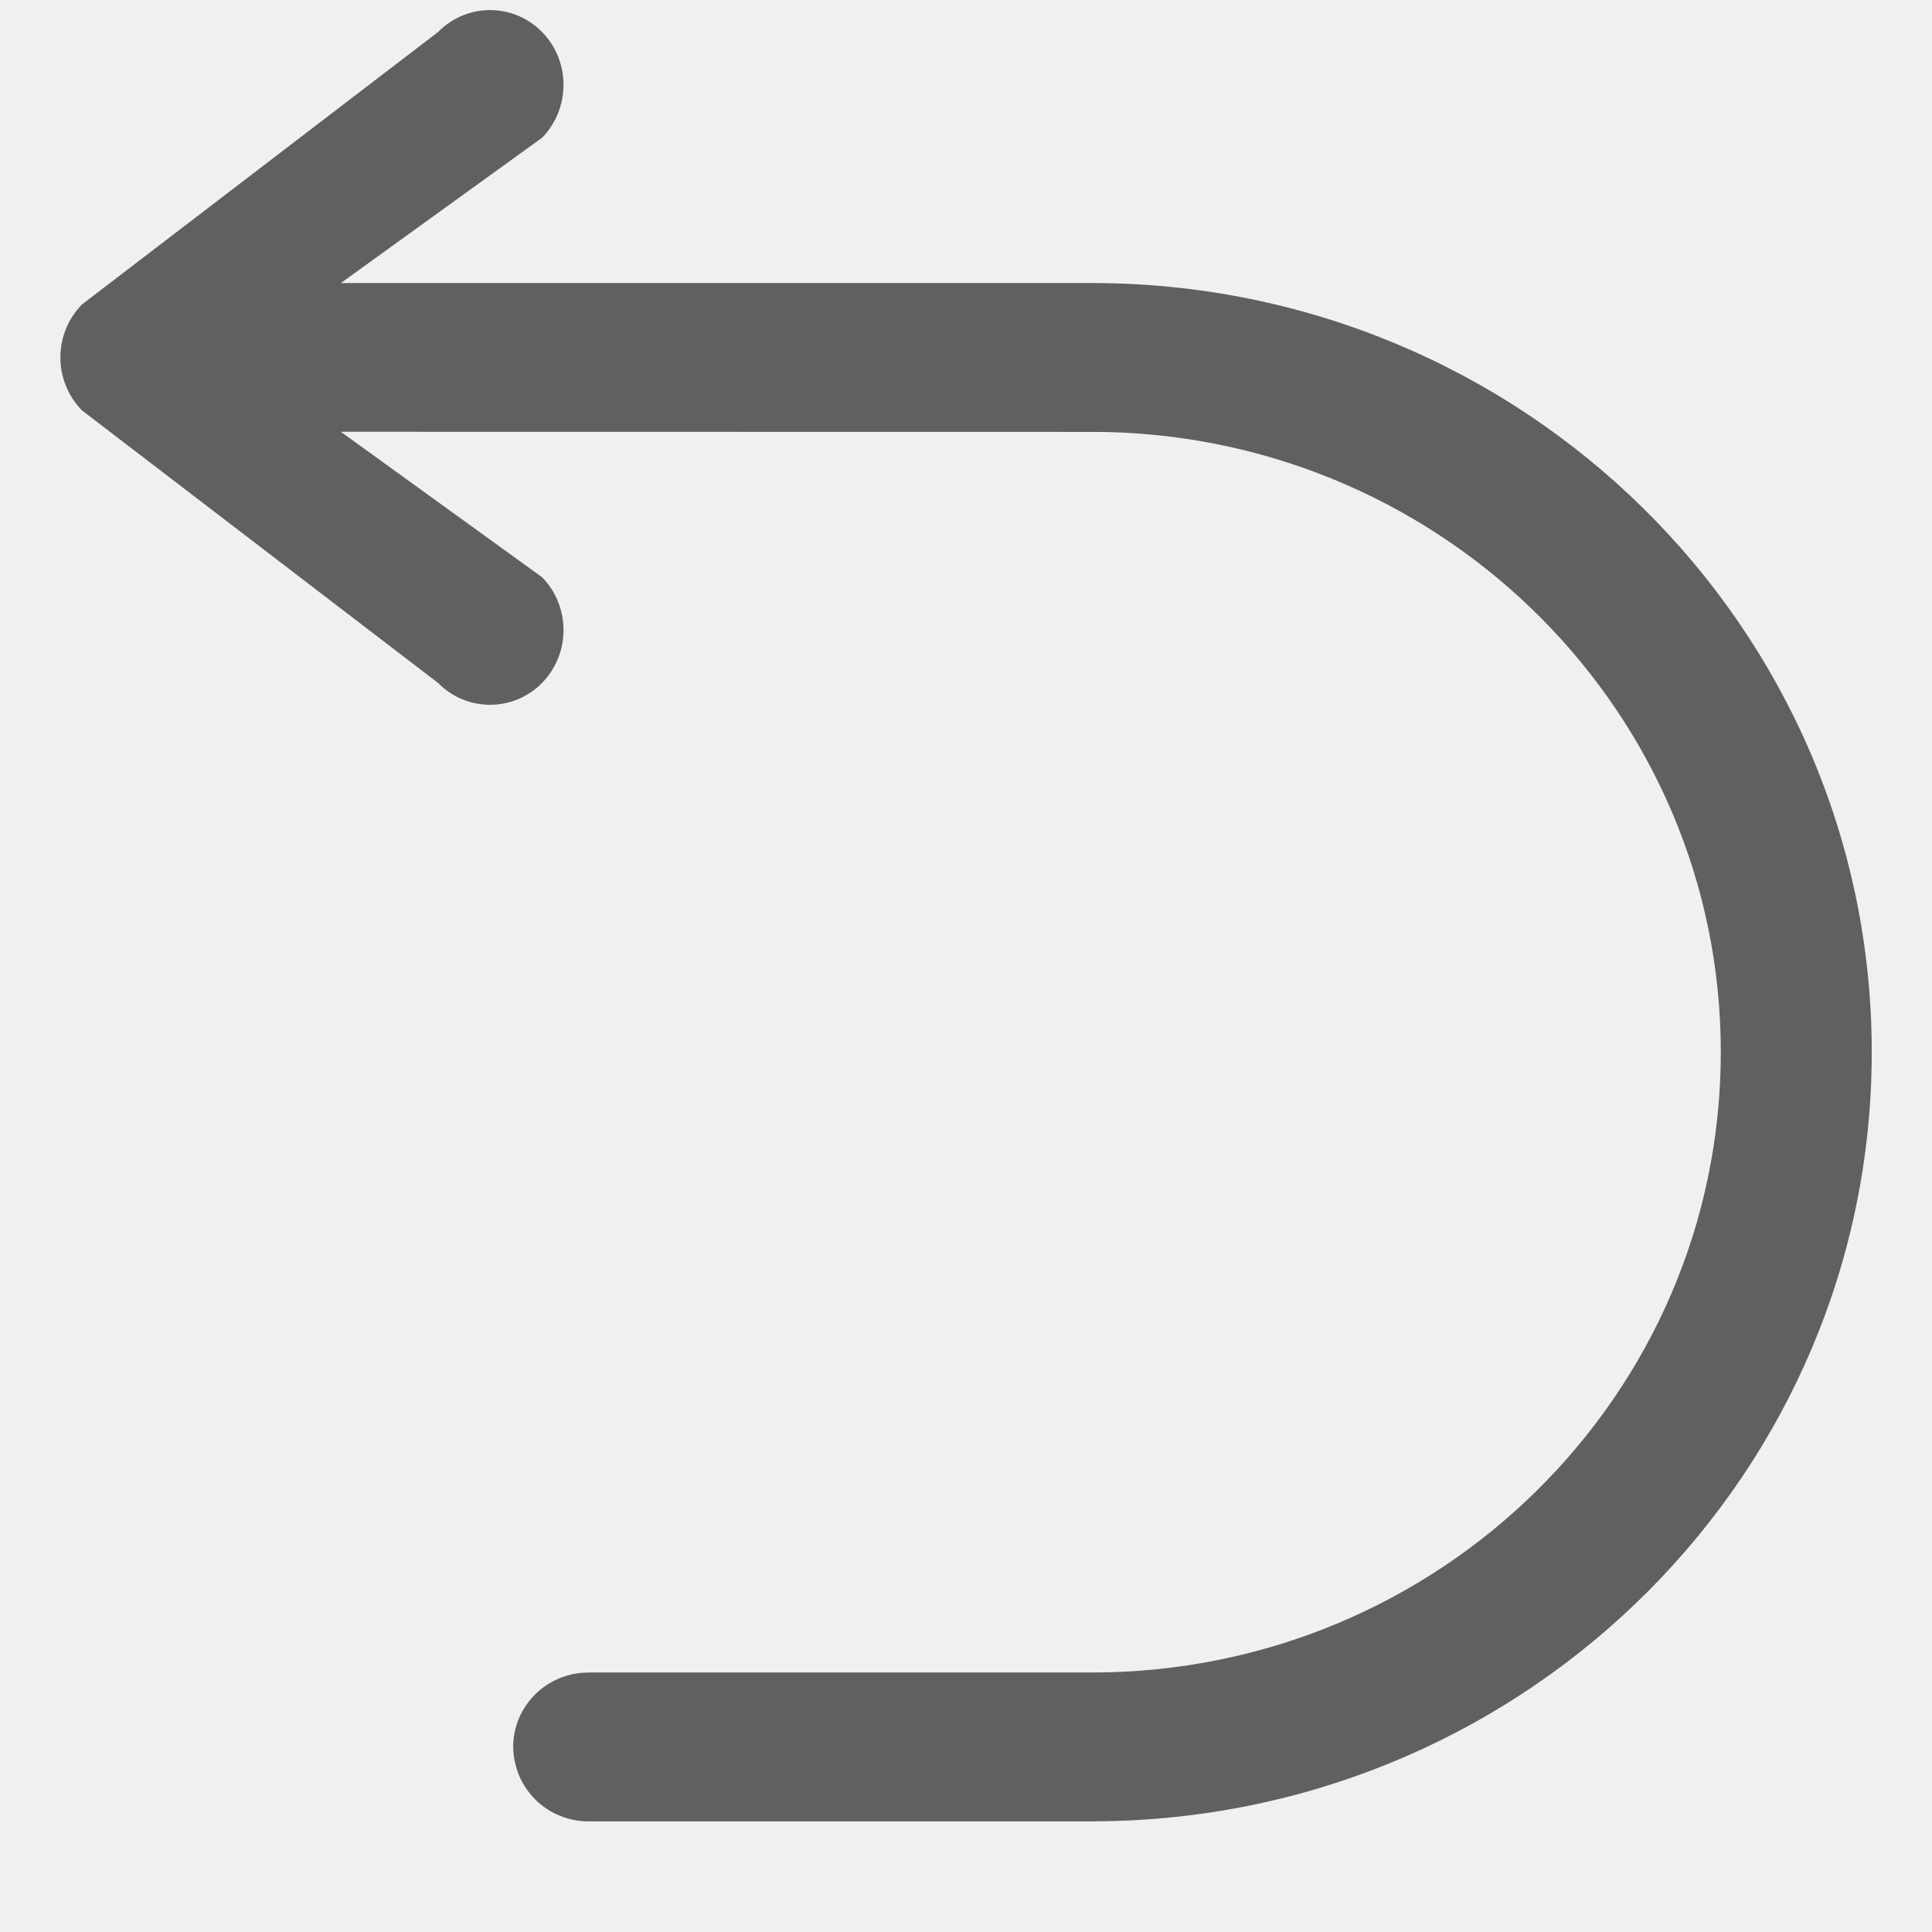
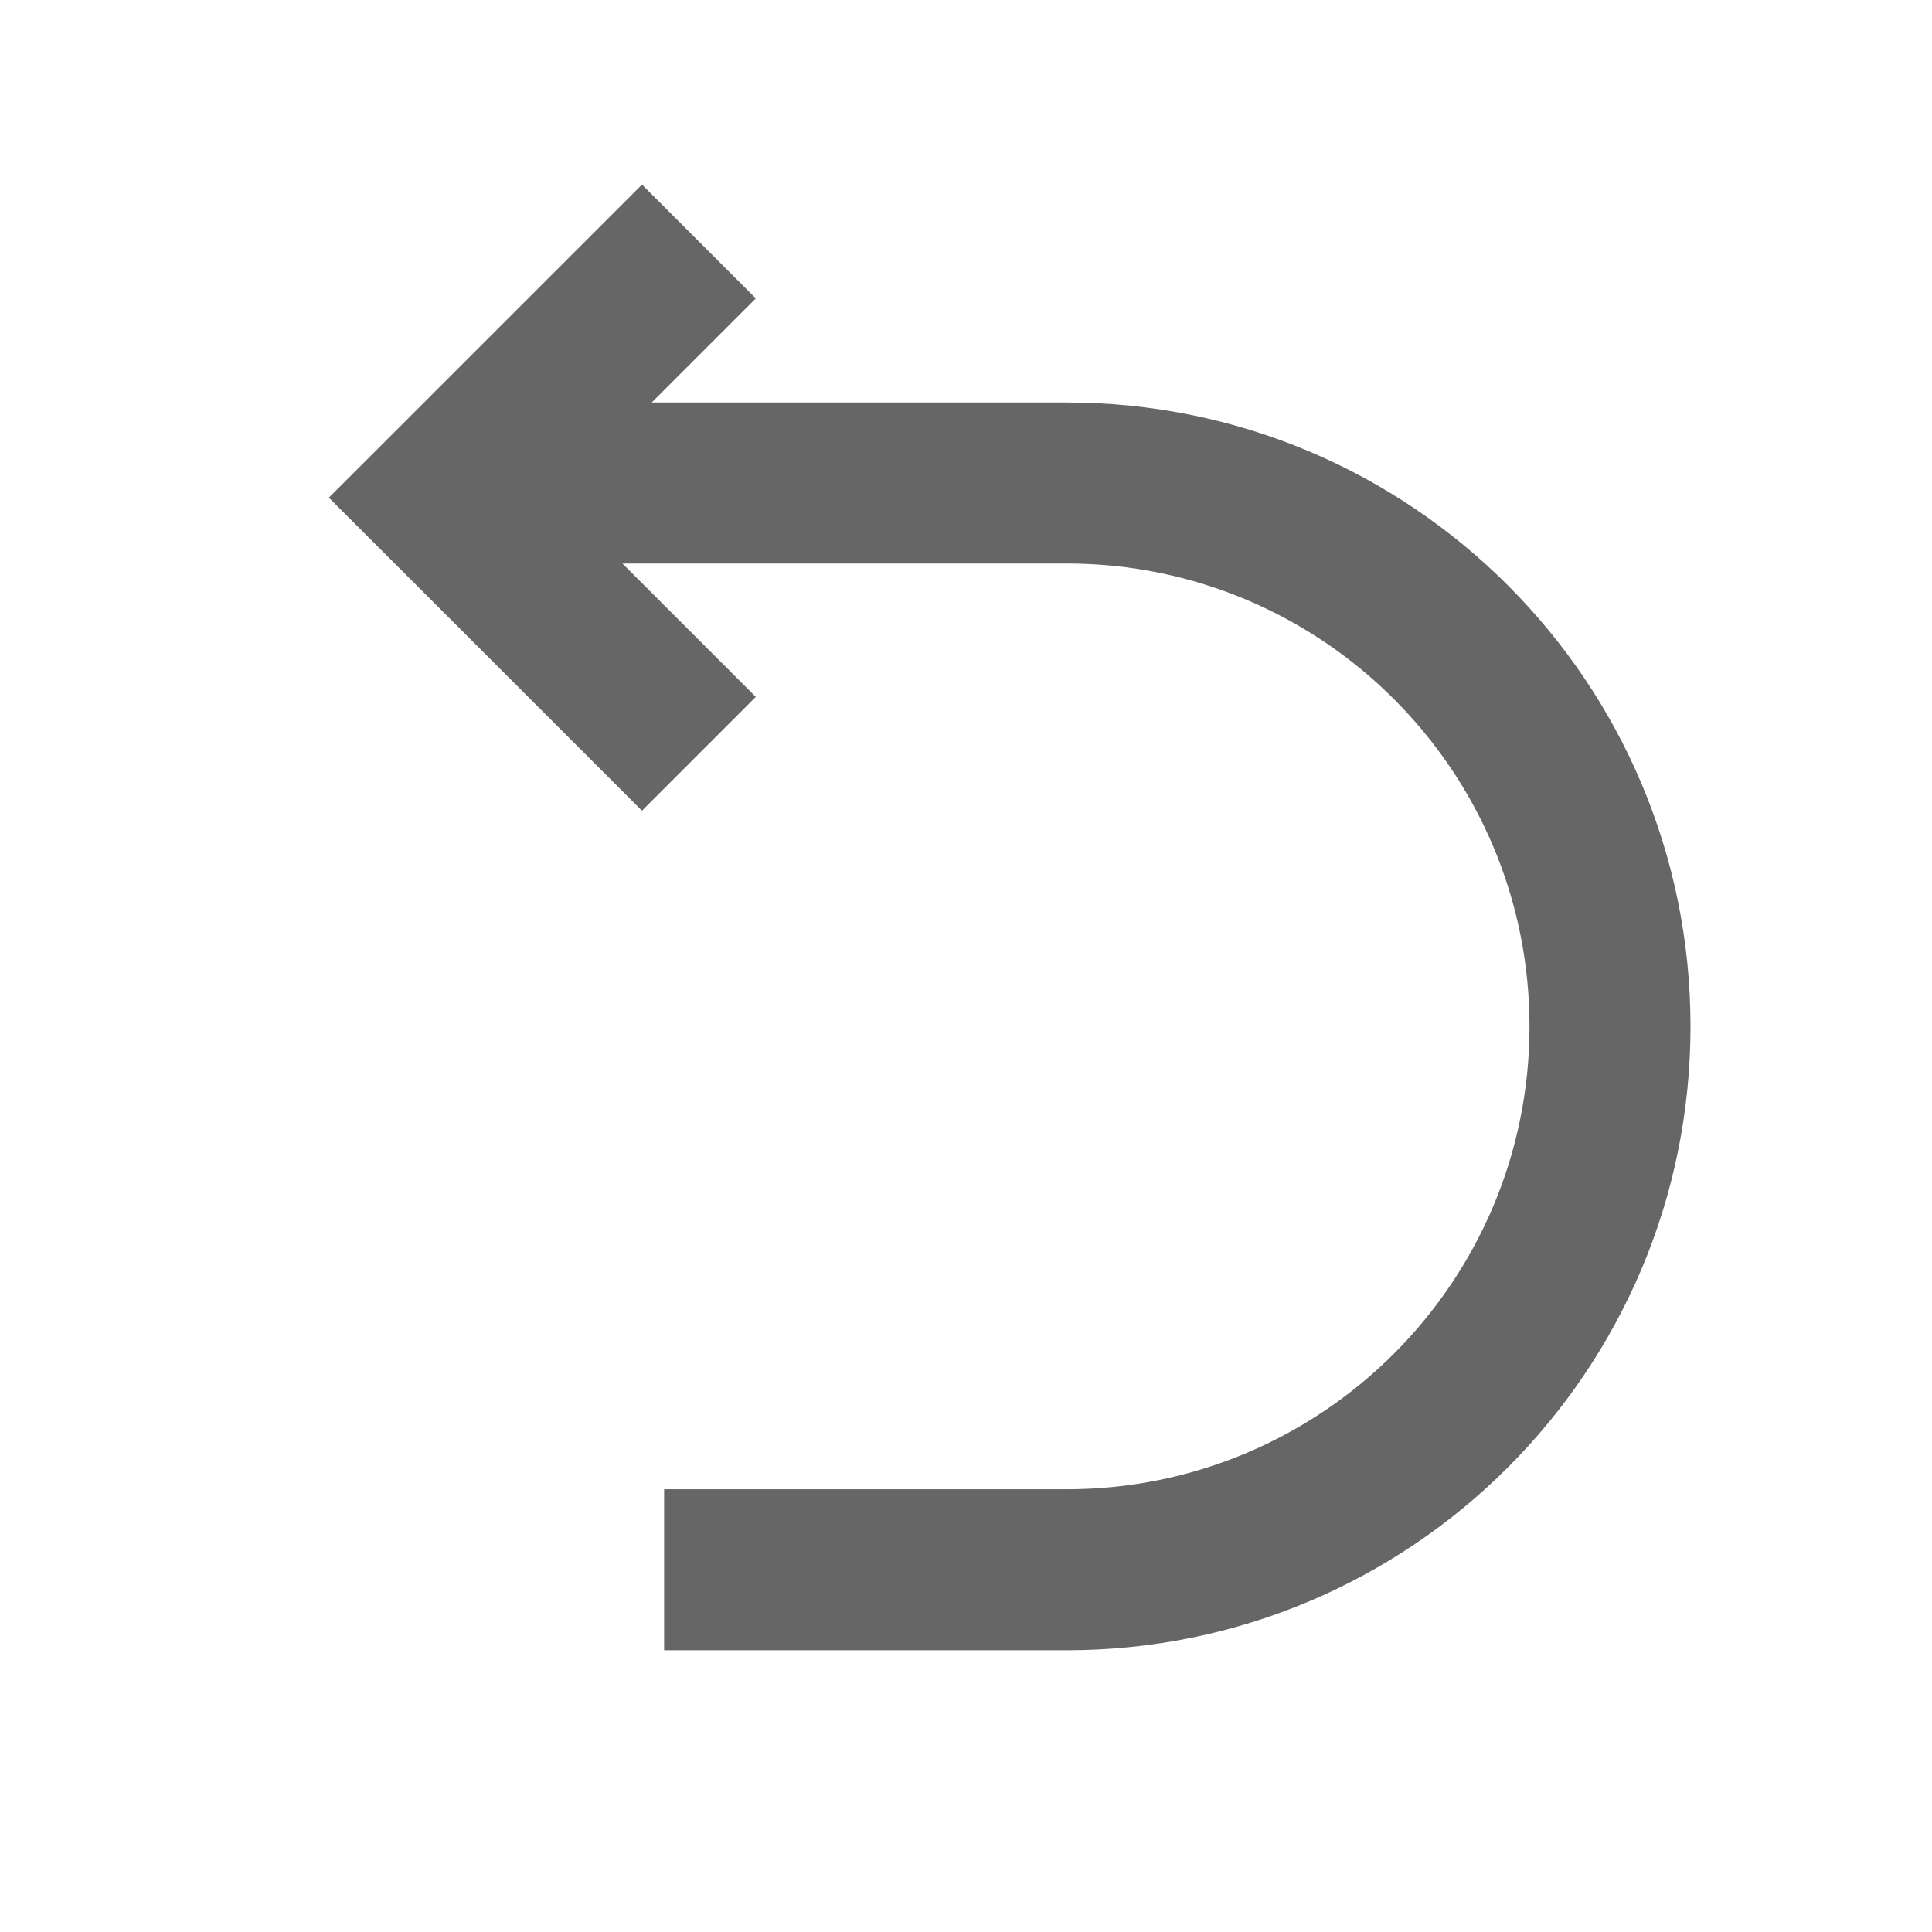
- <svg xmlns="http://www.w3.org/2000/svg" width="16" height="16" viewBox="0 0 16 16" fill="none">
-   <path d="M4.489 4.78C4.726 5.022 4.726 5.413 4.489 5.656C4.251 5.897 3.866 5.897 3.628 5.656L0.678 3.398C0.564 3.281 0.5 3.124 0.5 2.96C0.5 2.796 0.564 2.639 0.678 2.522L3.628 0.265C3.866 0.023 4.251 0.023 4.489 0.265C4.726 0.506 4.726 0.898 4.489 1.141L2.823 2.344H9.042C12.609 2.344 15.501 5.196 15.501 8.713C15.501 12.188 12.68 15.013 9.174 15.082L9.042 15.084H4.875C4.794 15.084 4.713 15.069 4.638 15.038C4.562 15.007 4.493 14.962 4.435 14.905C4.377 14.847 4.331 14.779 4.299 14.704C4.268 14.629 4.251 14.548 4.25 14.467C4.25 14.147 4.498 13.883 4.815 13.854L4.875 13.851H9.042C11.919 13.851 14.251 11.551 14.251 8.713C14.251 5.919 11.988 3.646 9.17 3.578L9.042 3.577L2.823 3.576L4.489 4.78H4.489Z" fill="black" fill-opacity="0.6" />
+ <svg xmlns="http://www.w3.org/2000/svg" width="24" height="24" viewBox="0 0 24 24" fill="none">
+   <rect width="24" height="24" fill="white" />
+   <path fill-rule="evenodd" clip-rule="evenodd" d="M7.975 2.293L4.793 5.475L4.085 6.182L4.793 6.889L7.975 10.071L9.389 8.657L7.732 7H13.25C16.425 7 19 9.574 19 12.75C19 15.926 16.425 18.5 13.25 18.5H8.25V20.5H13.25C17.53 20.5 21 17.03 21 12.75C21 8.47 17.53 5 13.25 5H8.096L9.389 3.707L7.975 2.293Z" fill="black" fill-opacity="0.6" />
</svg>
